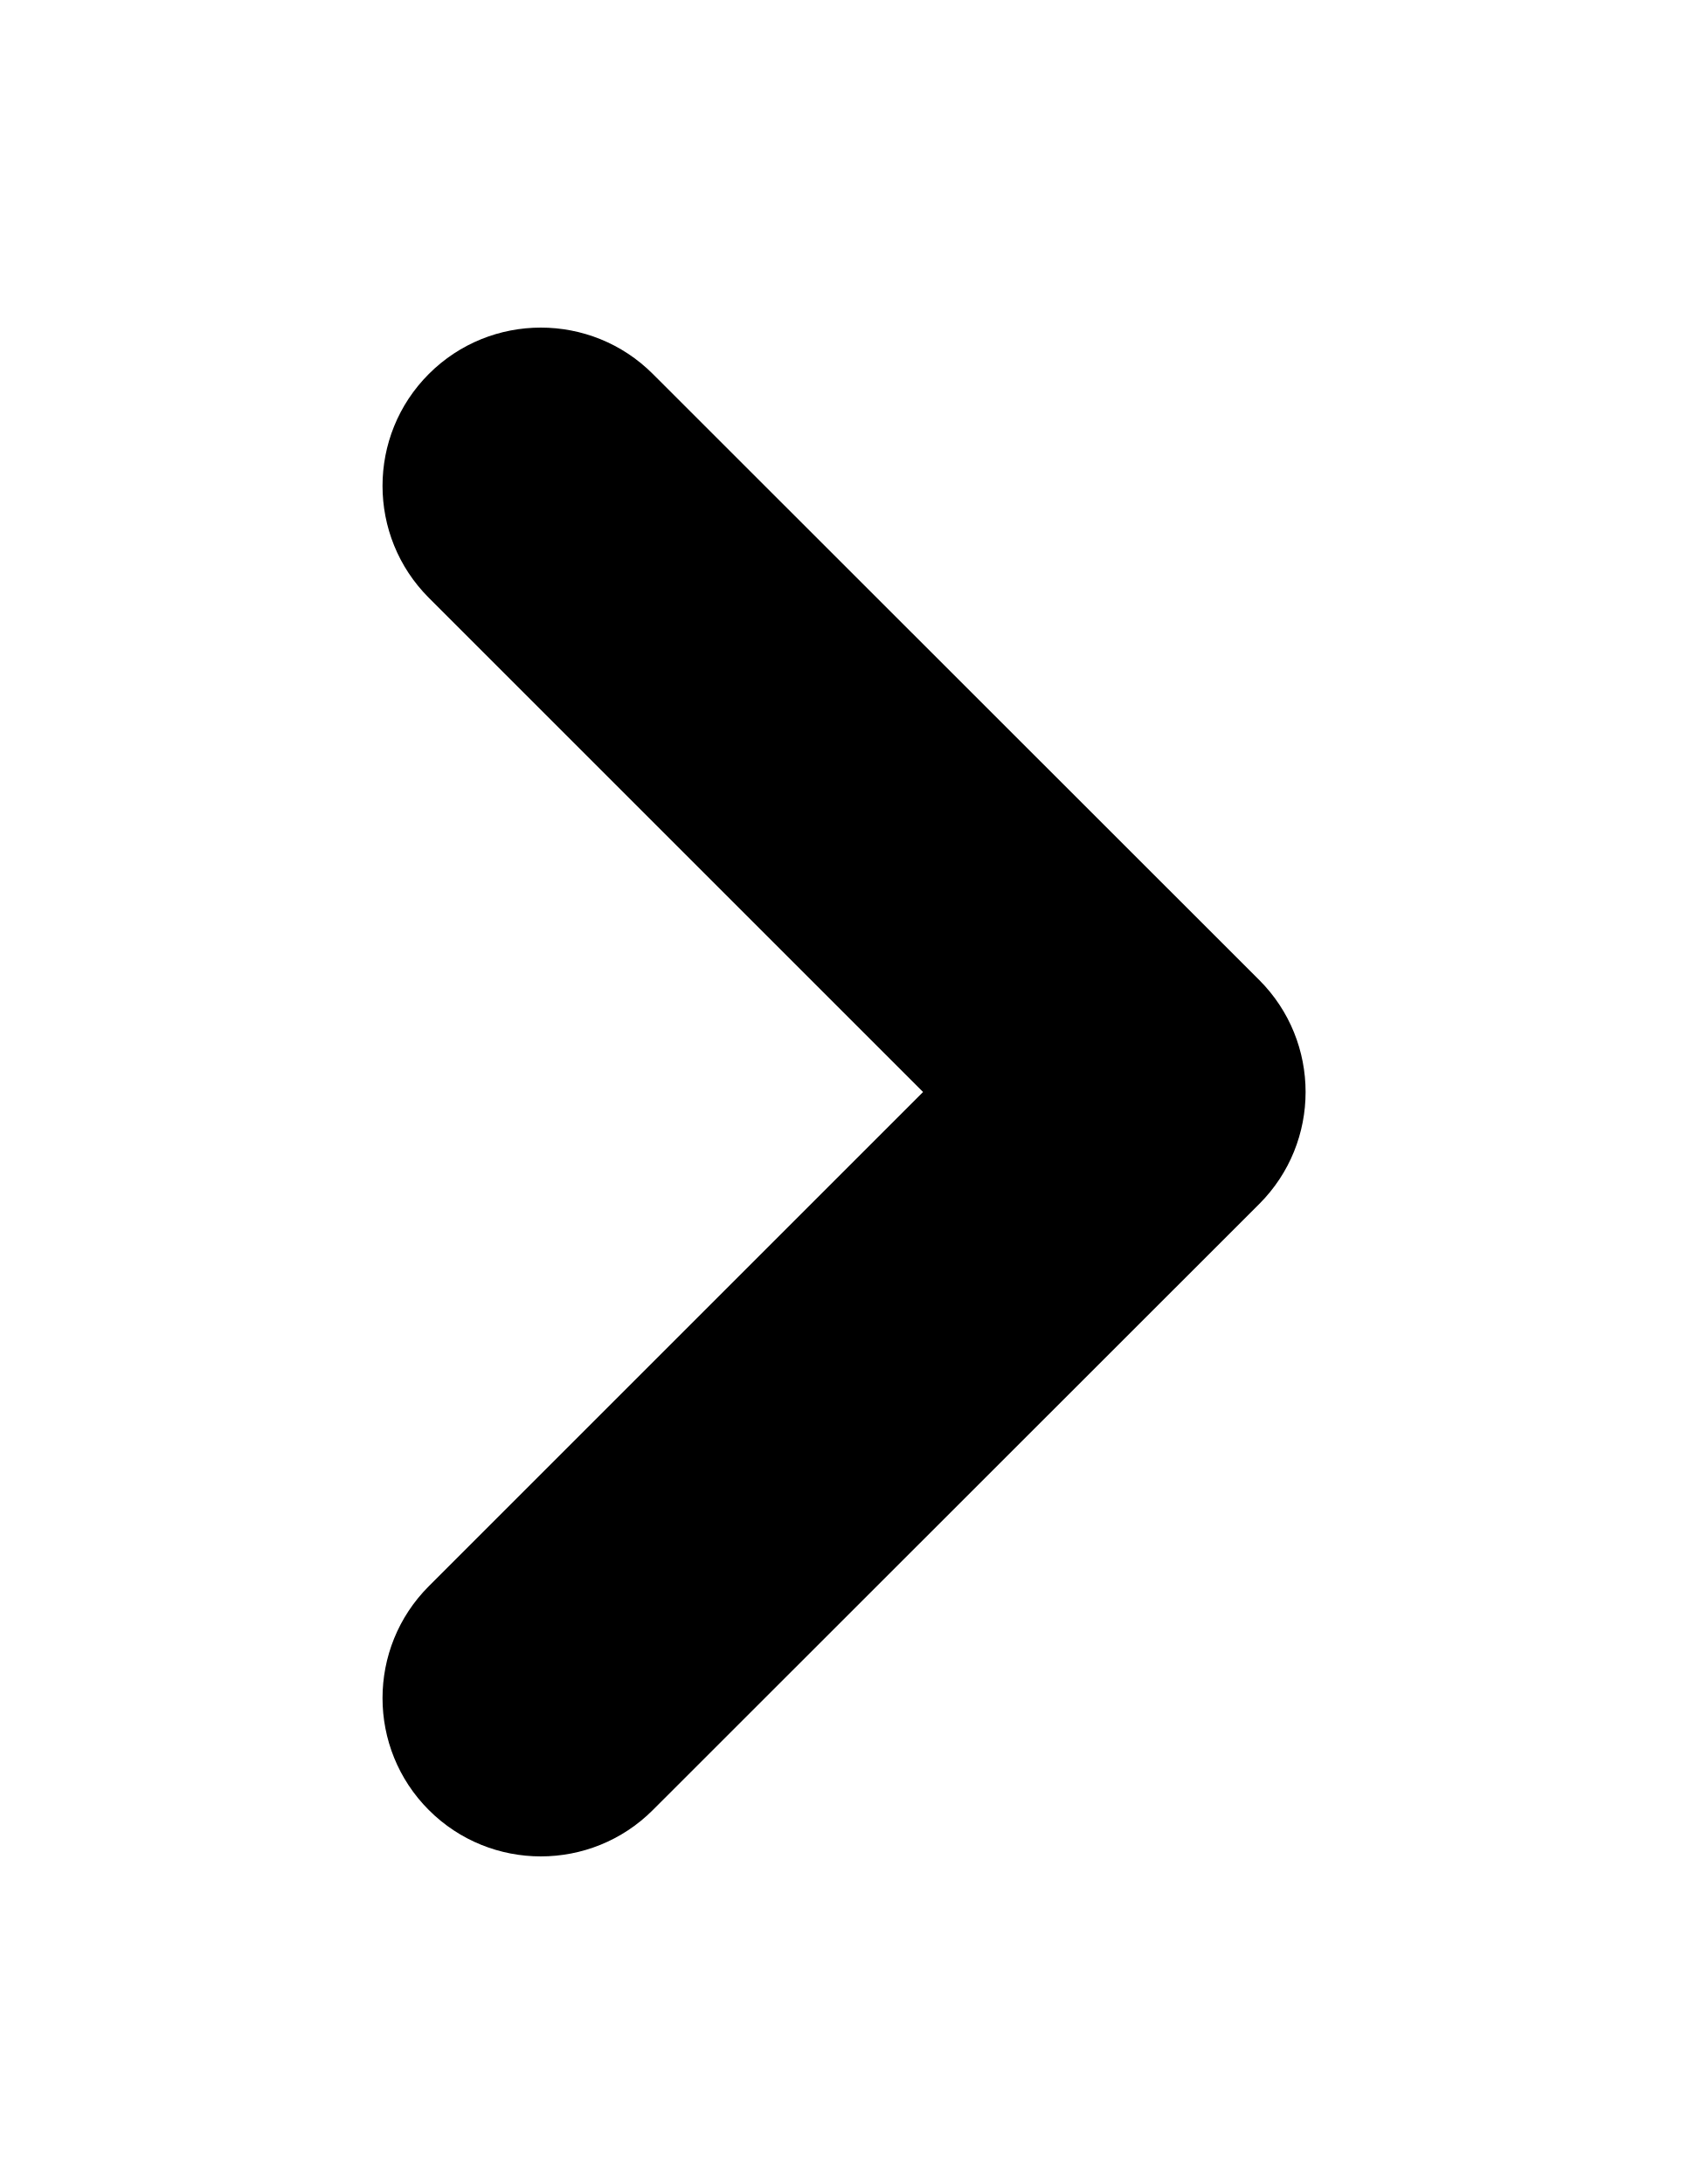
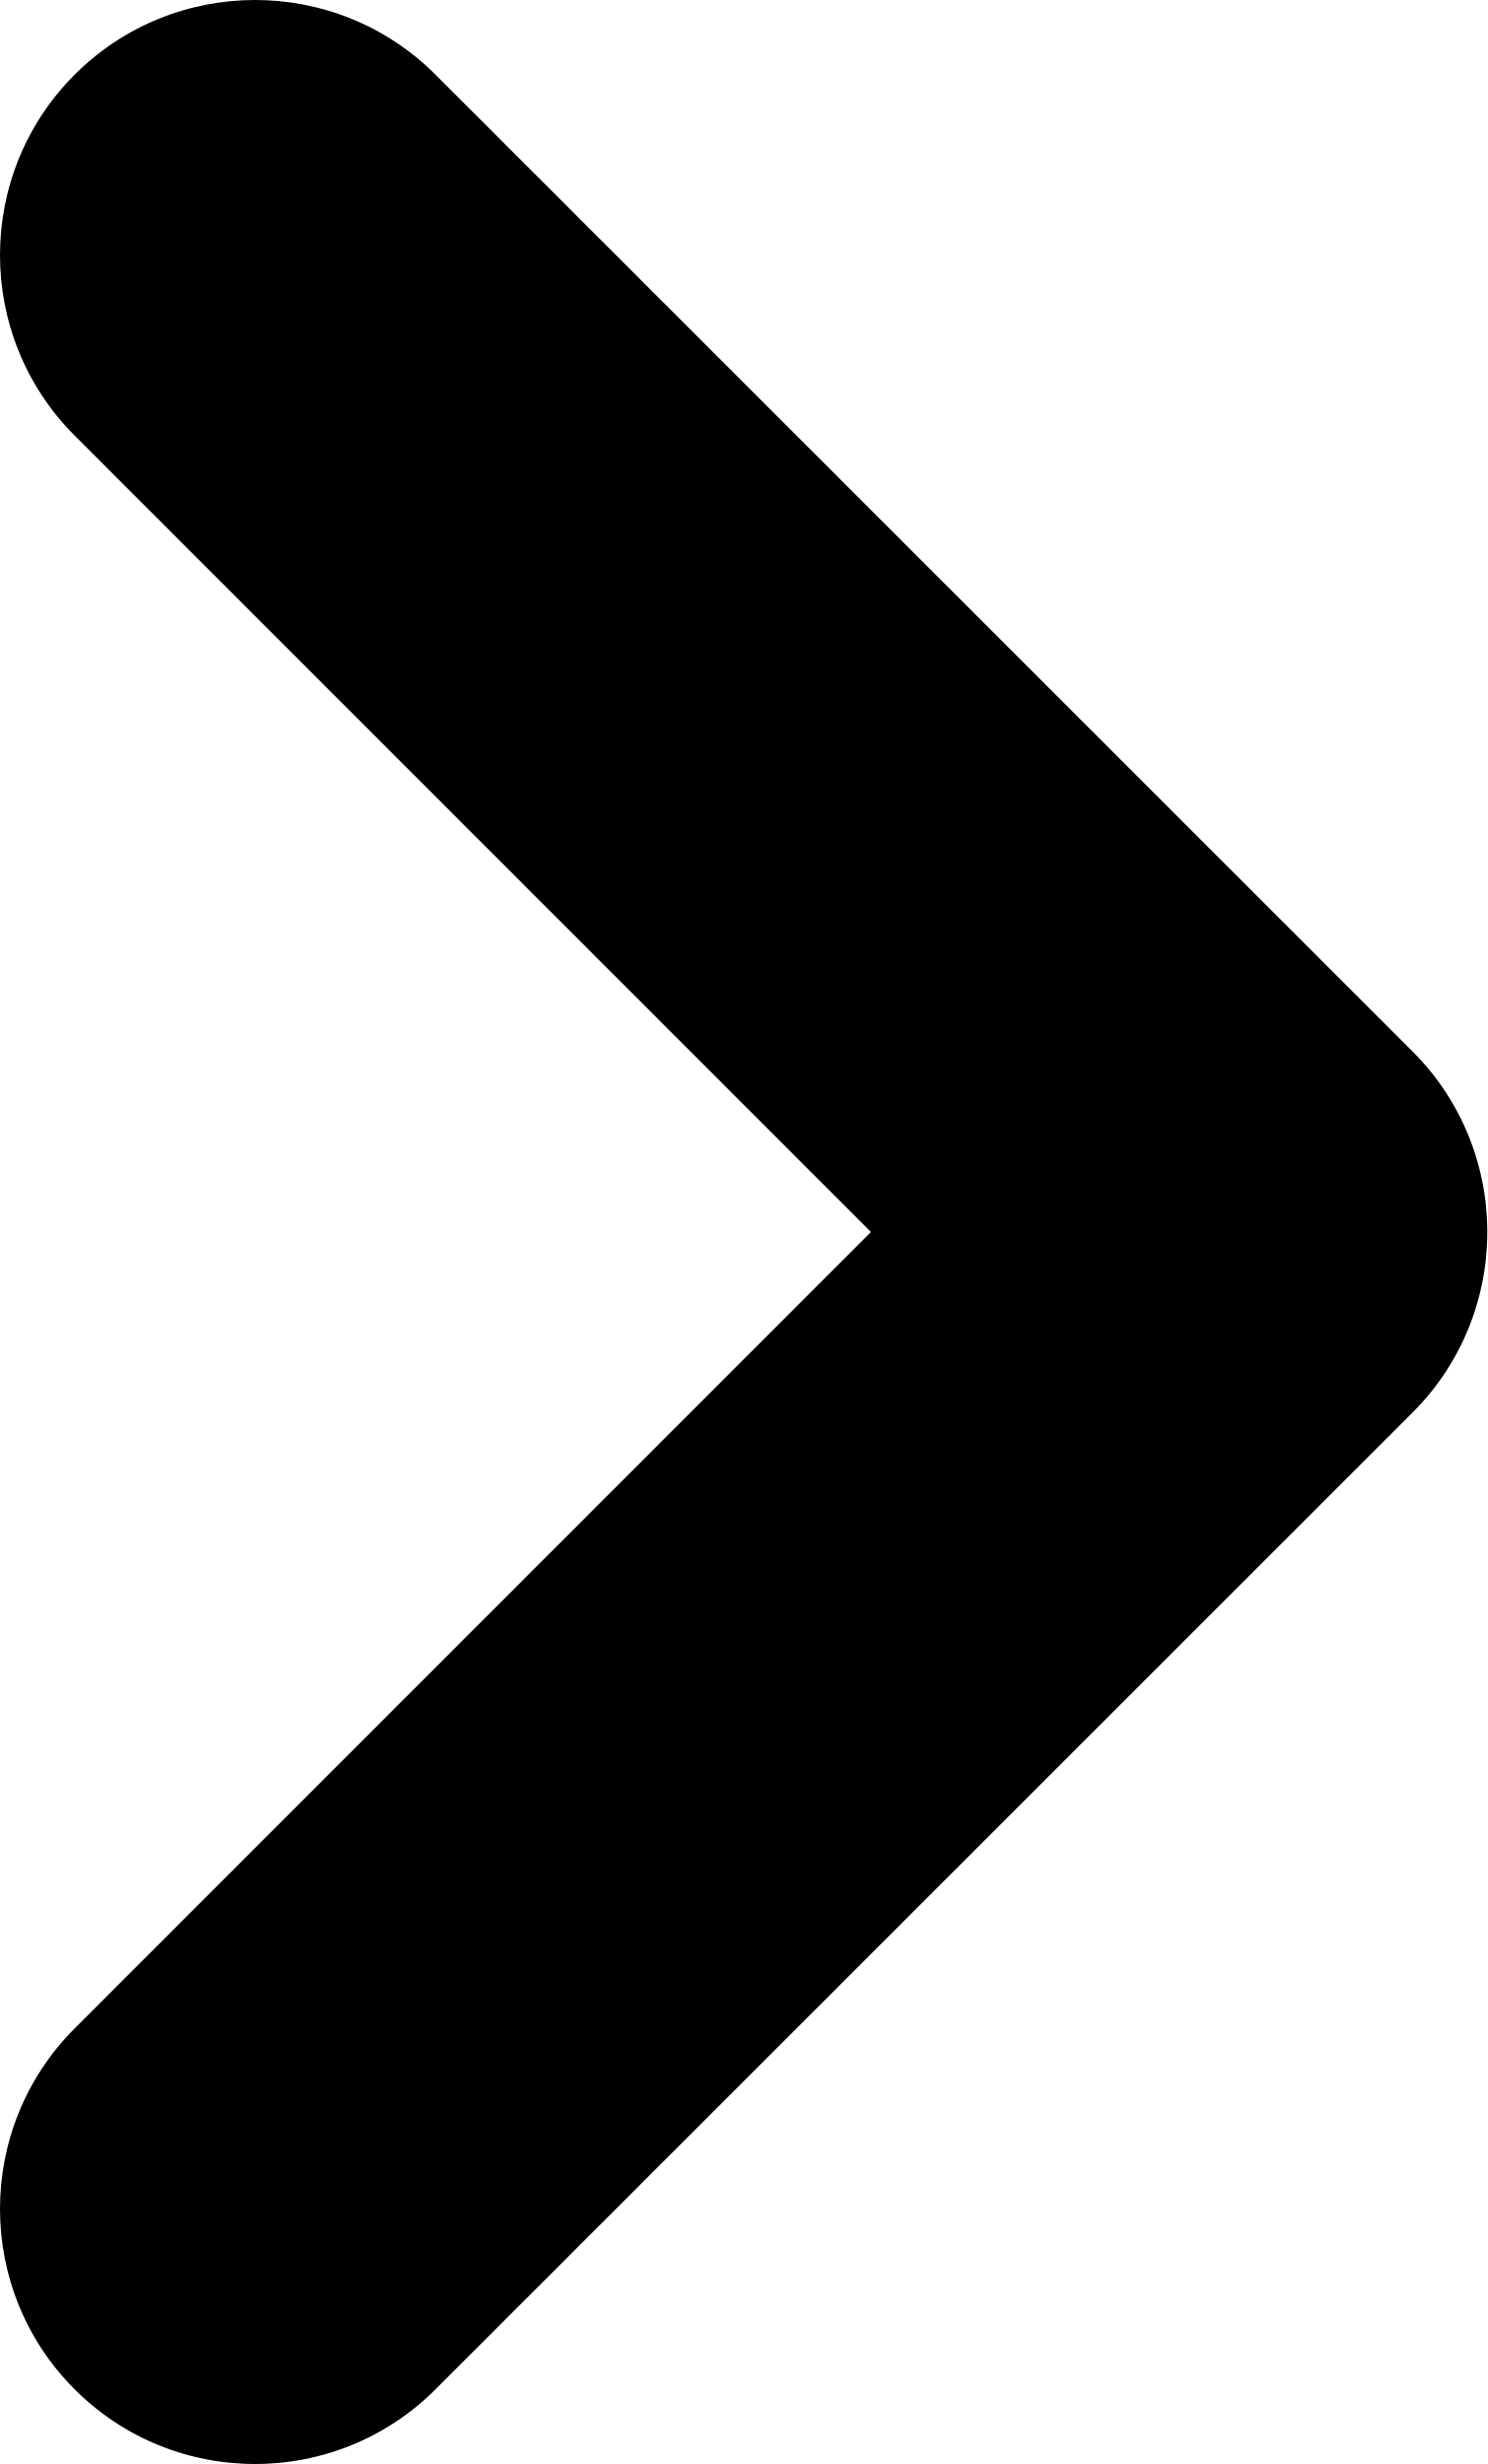
- <svg xmlns="http://www.w3.org/2000/svg" version="1.1" x="0" y="0" viewBox="0 0 612 792" enable-background="new 0 0 612 792" xml:space="preserve">
-   <path d="M155.5 575.2L334.7 396 155.5 216.8c-22.4-22.4-22.4-58.8 0-81.2 22.4-22.4 58.8-22.4 81.2 0l219.8 219.7c0 0 0.1 0 0.1 0.1 22.4 22.4 22.4 58.8 0 81.2 0 0-0.1 0-0.1 0.1L236.7 656.4c-22.4 22.4-58.8 22.4-81.2 0S133.1 597.6 155.5 575.2z" />
+ <svg xmlns="http://www.w3.org/2000/svg" version="1.1" id="Layer_1" x="0px" y="0px" viewBox="-34.3 2.8 334.7 554.4" style="enable-background:new -34.3 2.8 334.7 554.4;" xml:space="preserve">
+   <path d="M-17.5,459.2L161.7,280L-17.5,100.8c-22.4-22.4-22.4-58.8,0-81.2s58.8-22.4,81.2,0l219.8,219.7c0,0,0.1,0,0.1,0.1  c22.4,22.4,22.4,58.8,0,81.2c0,0-0.1,0-0.1,0.1L63.7,540.4c-22.4,22.4-58.8,22.4-81.2,0S-39.9,481.6-17.5,459.2z" />
</svg>
